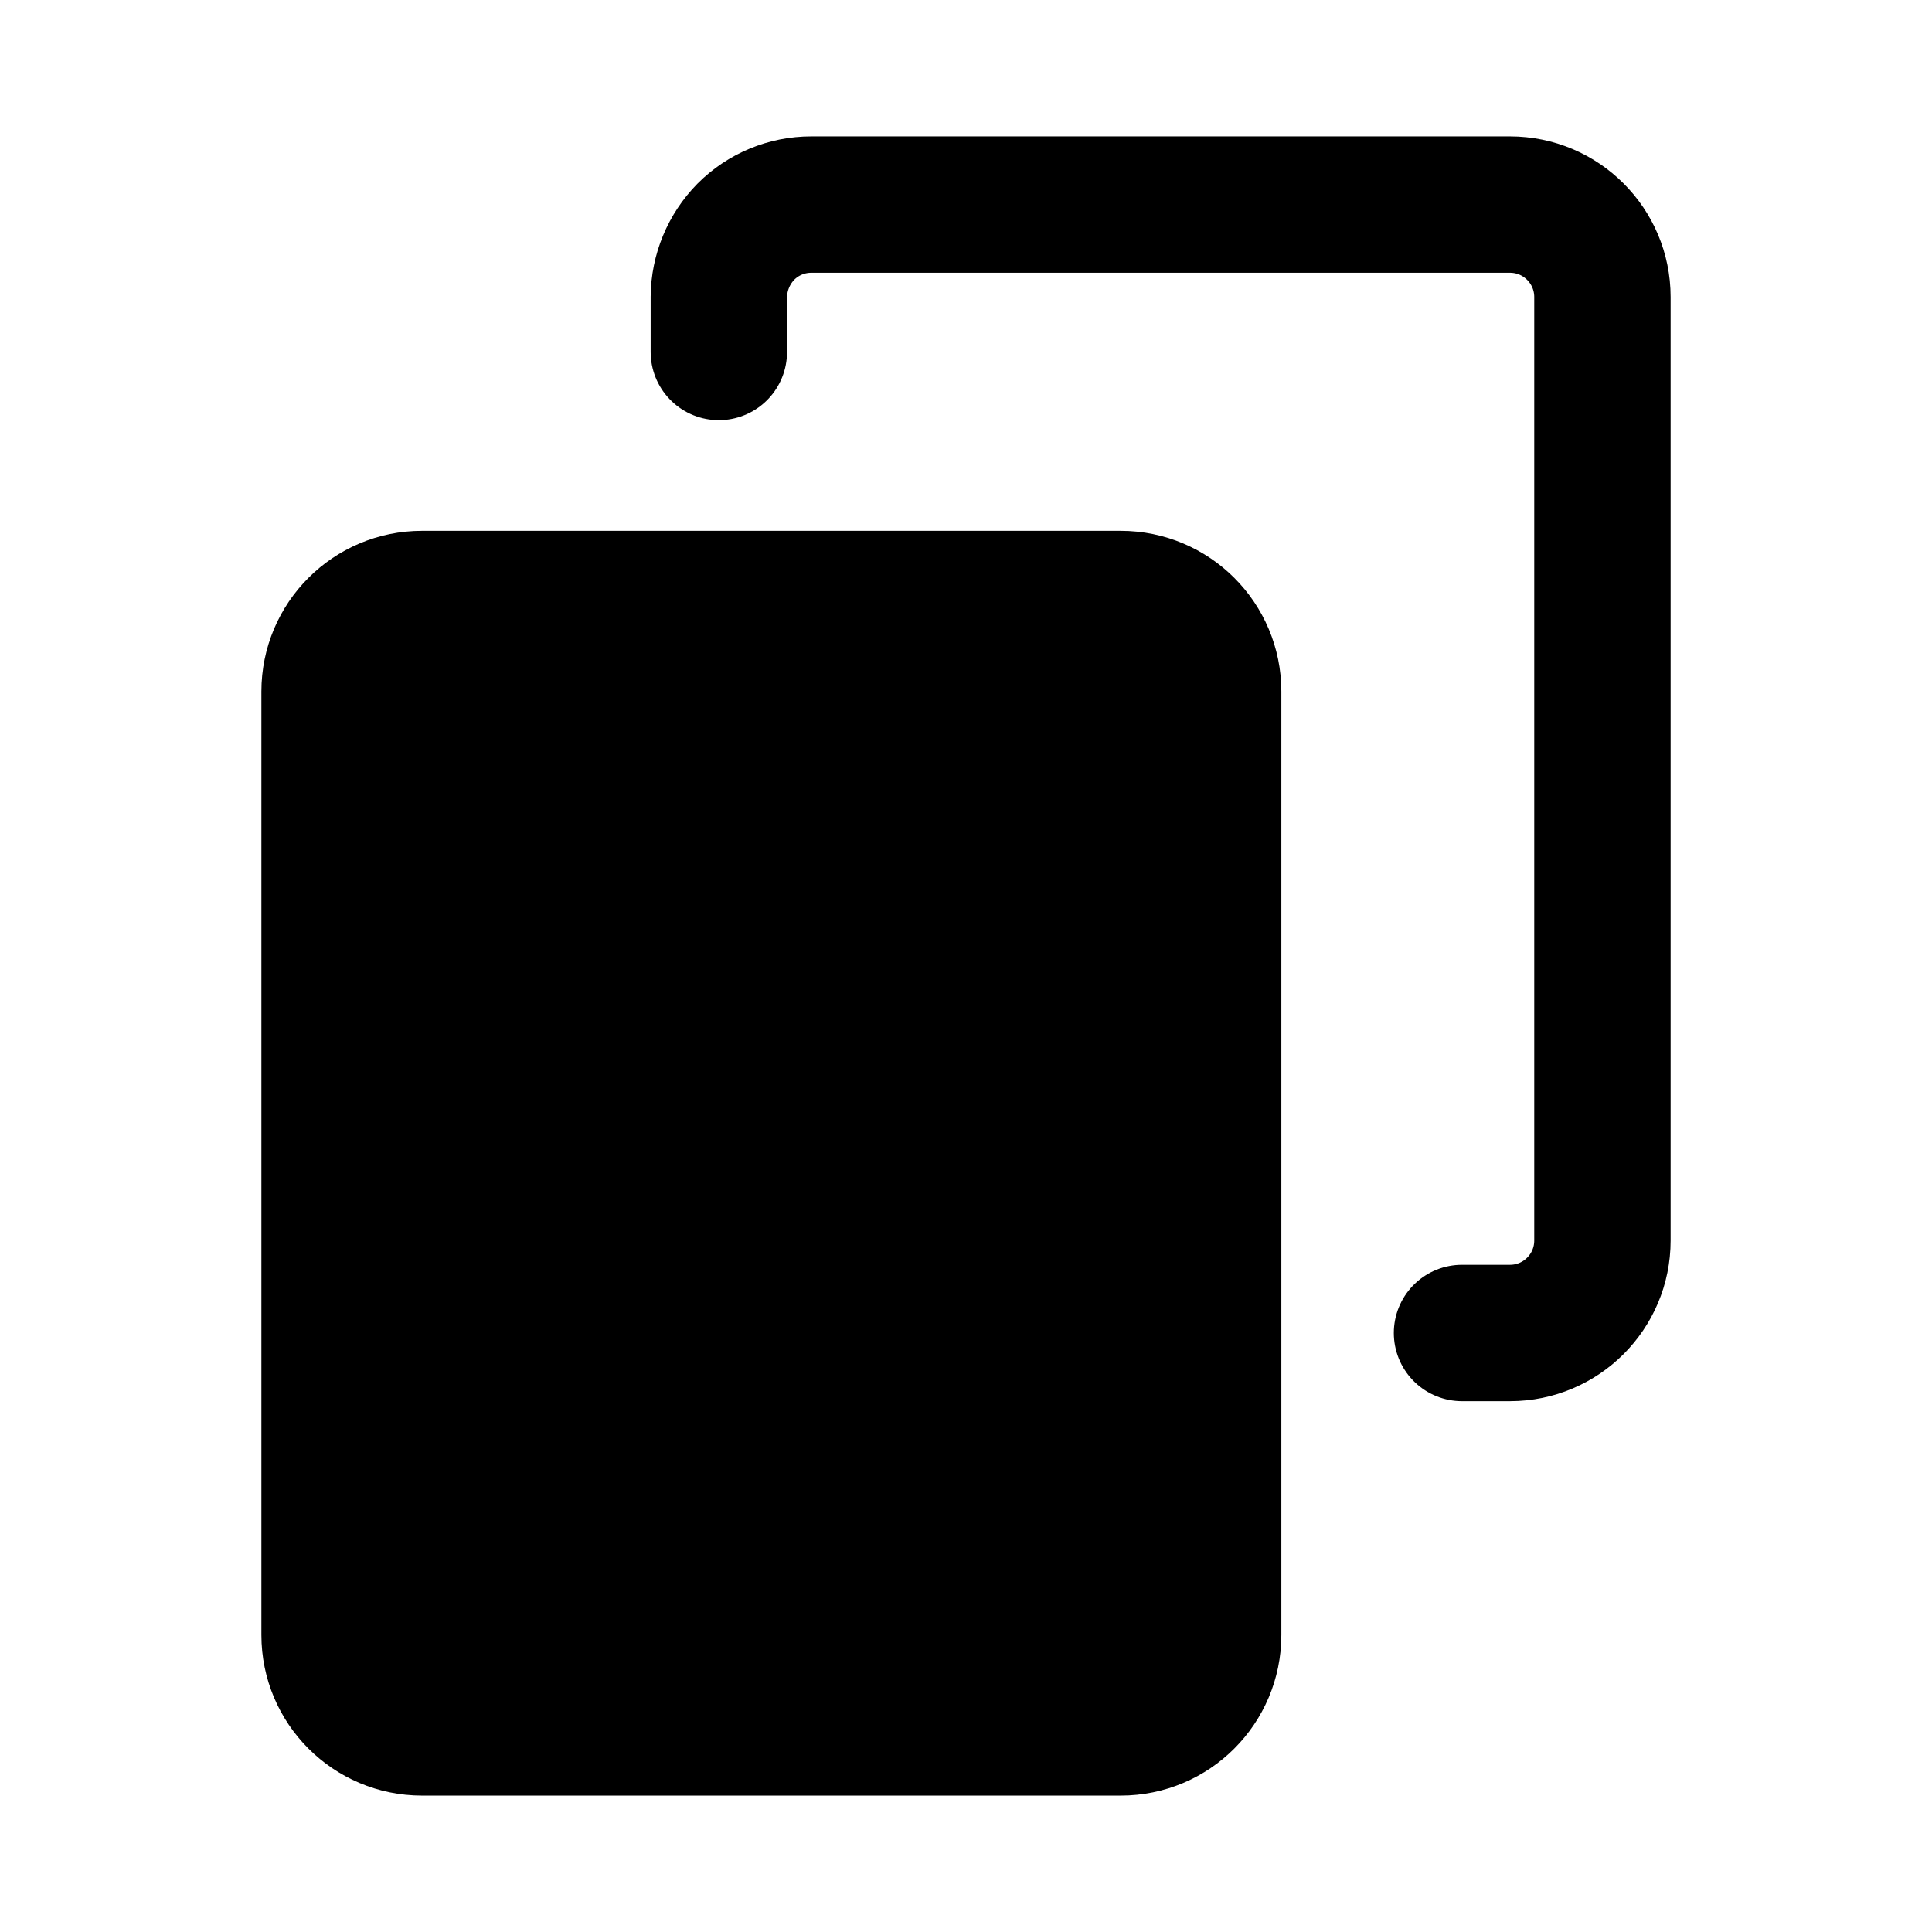
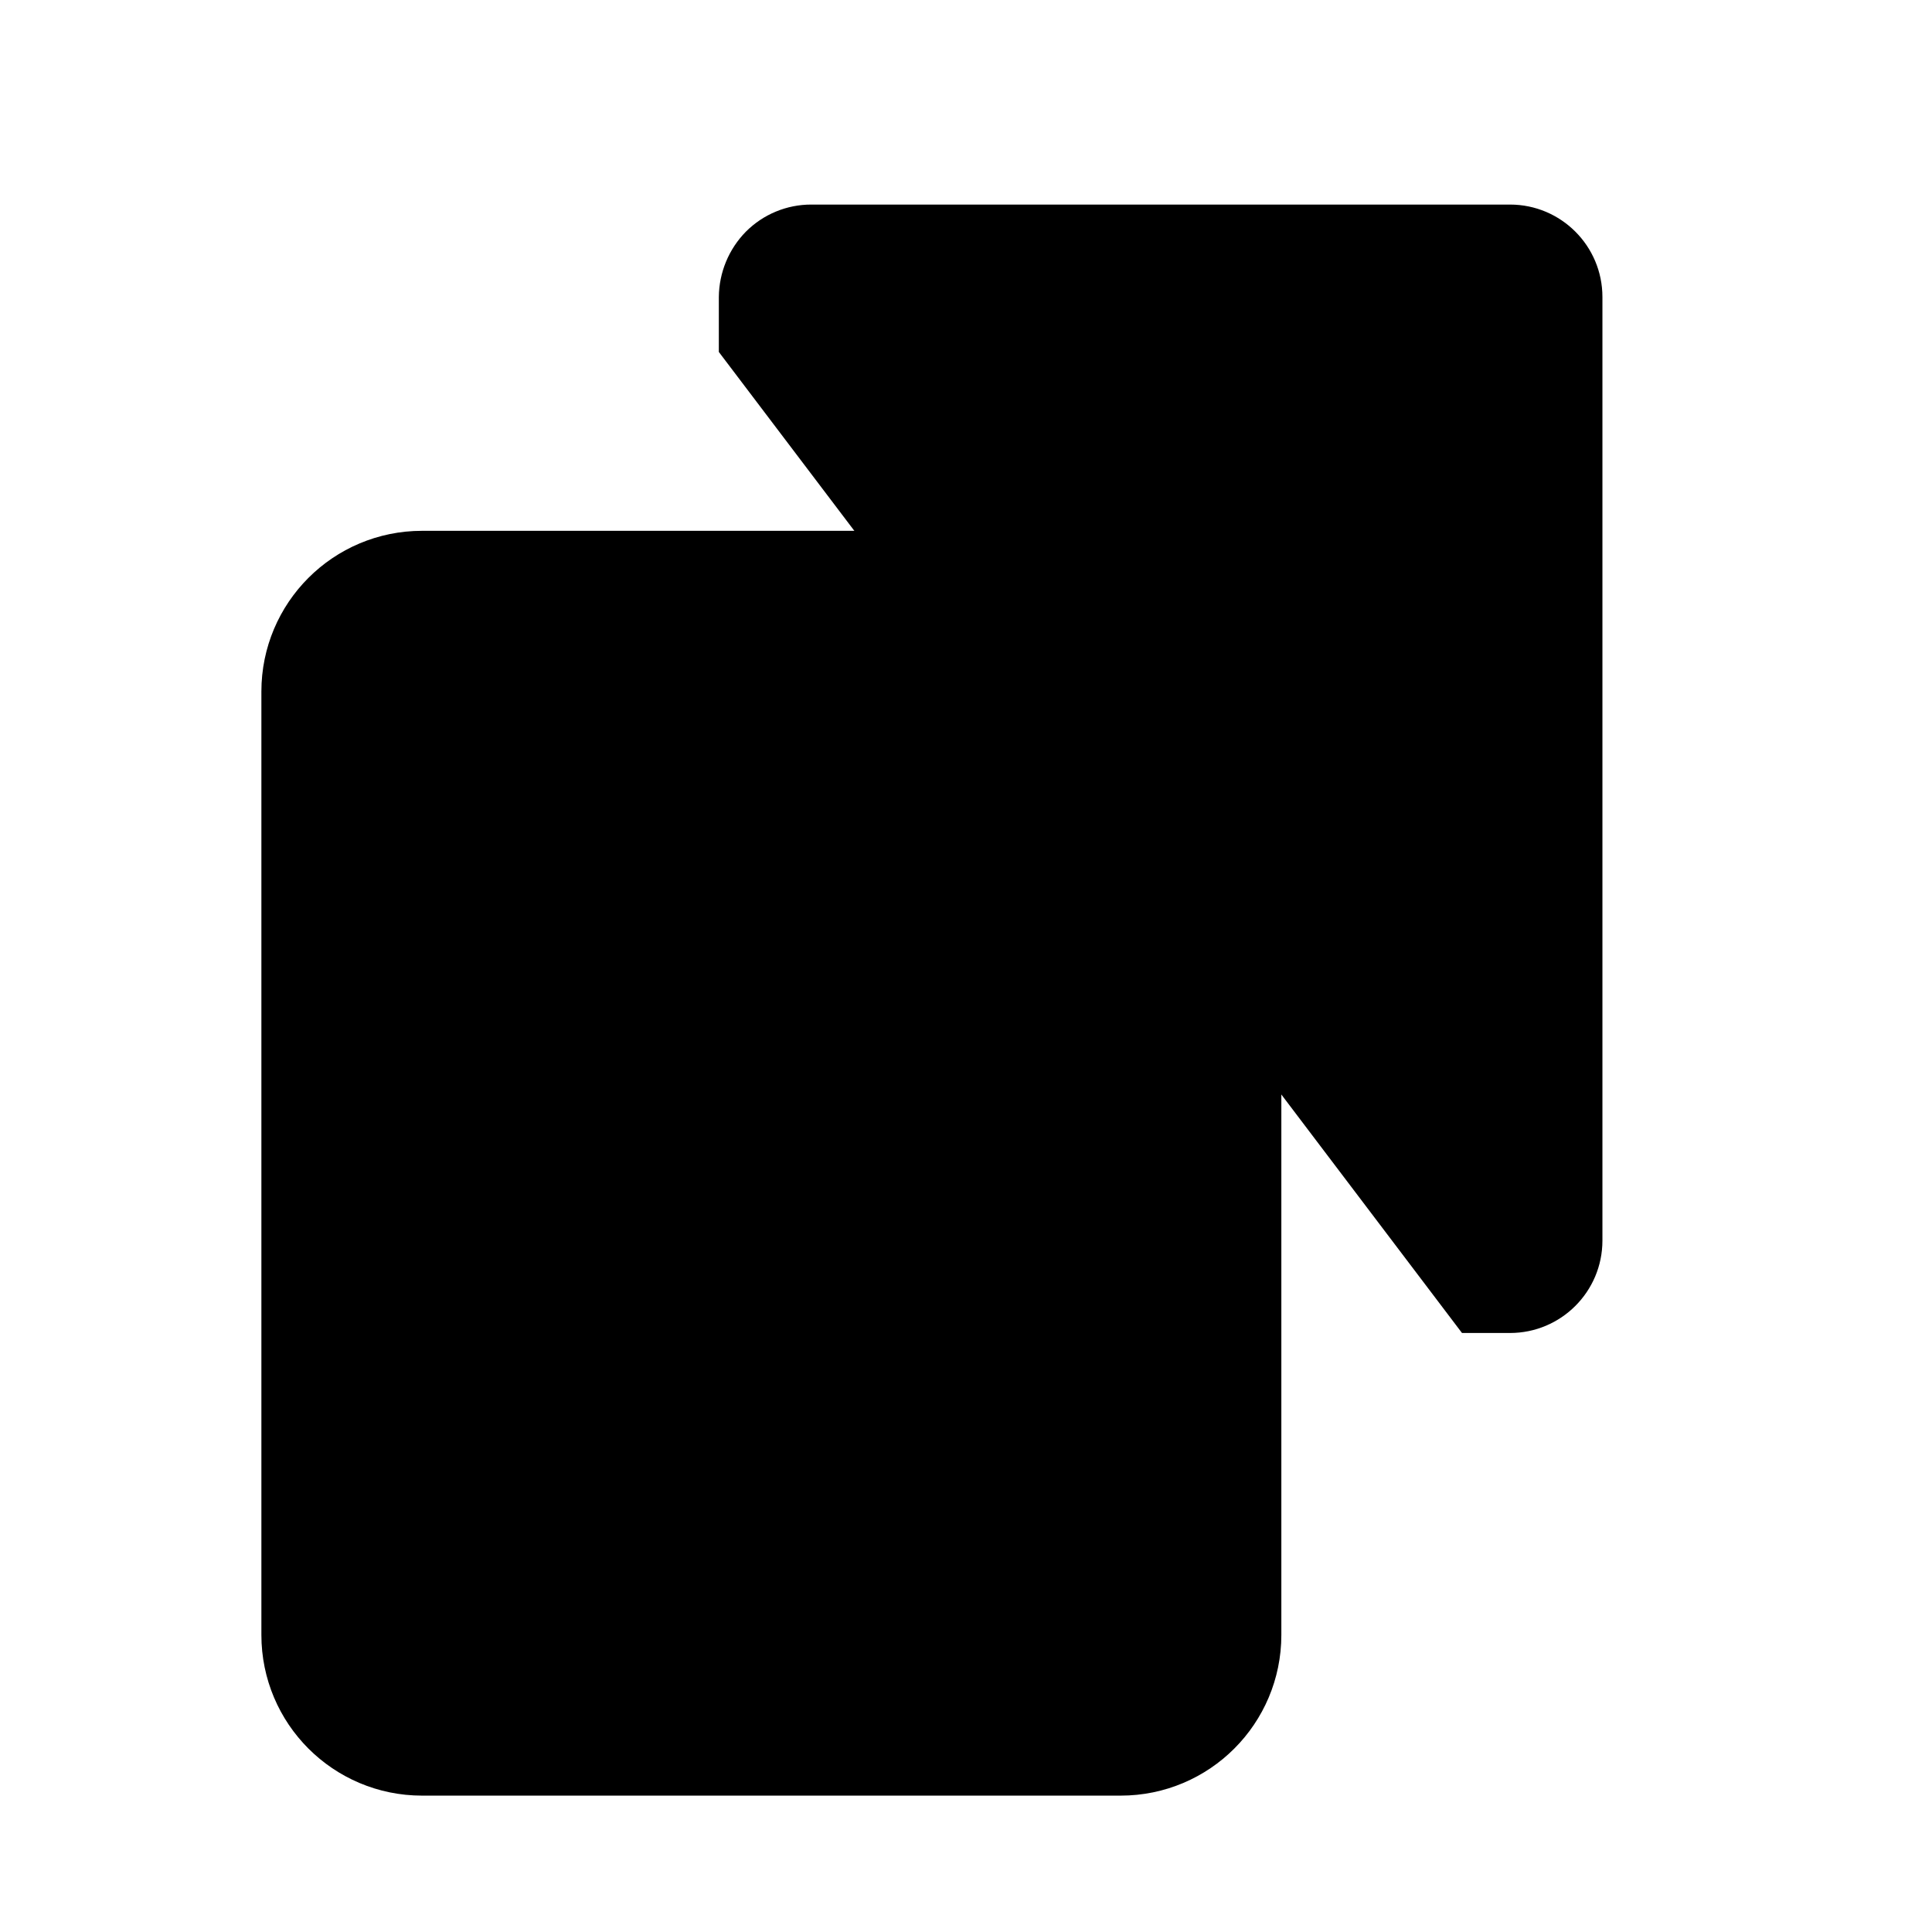
<svg xmlns="http://www.w3.org/2000/svg" width="85" height="85" viewBox="0 0 85 85">
  <g>
    <g>
      <rect x="14.5" y="26.354" width="38.874" height="49.646" rx="4.067" stroke="#000" stroke-linecap="round" stroke-linejoin="round" stroke-width="6" />
-       <path d="M31.626,15.485V13.067a4.154,4.154,0,0,1,1.191-2.876A4.055,4.055,0,0,1,35.693,9h30.74A4.067,4.067,0,0,1,70.5,13.067V54.579a4.067,4.067,0,0,1-4.067,4.067H64.322" fill="none" stroke="#000" stroke-linecap="round" stroke-linejoin="round" stroke-width="6" />
+       <path d="M31.626,15.485V13.067a4.154,4.154,0,0,1,1.191-2.876A4.055,4.055,0,0,1,35.693,9h30.74A4.067,4.067,0,0,1,70.5,13.067V54.579a4.067,4.067,0,0,1-4.067,4.067H64.322" stroke-linecap="round" stroke-linejoin="round" stroke-width="6" />
    </g>
    <rect width="85" height="85" fill="none" />
  </g>
</svg>
